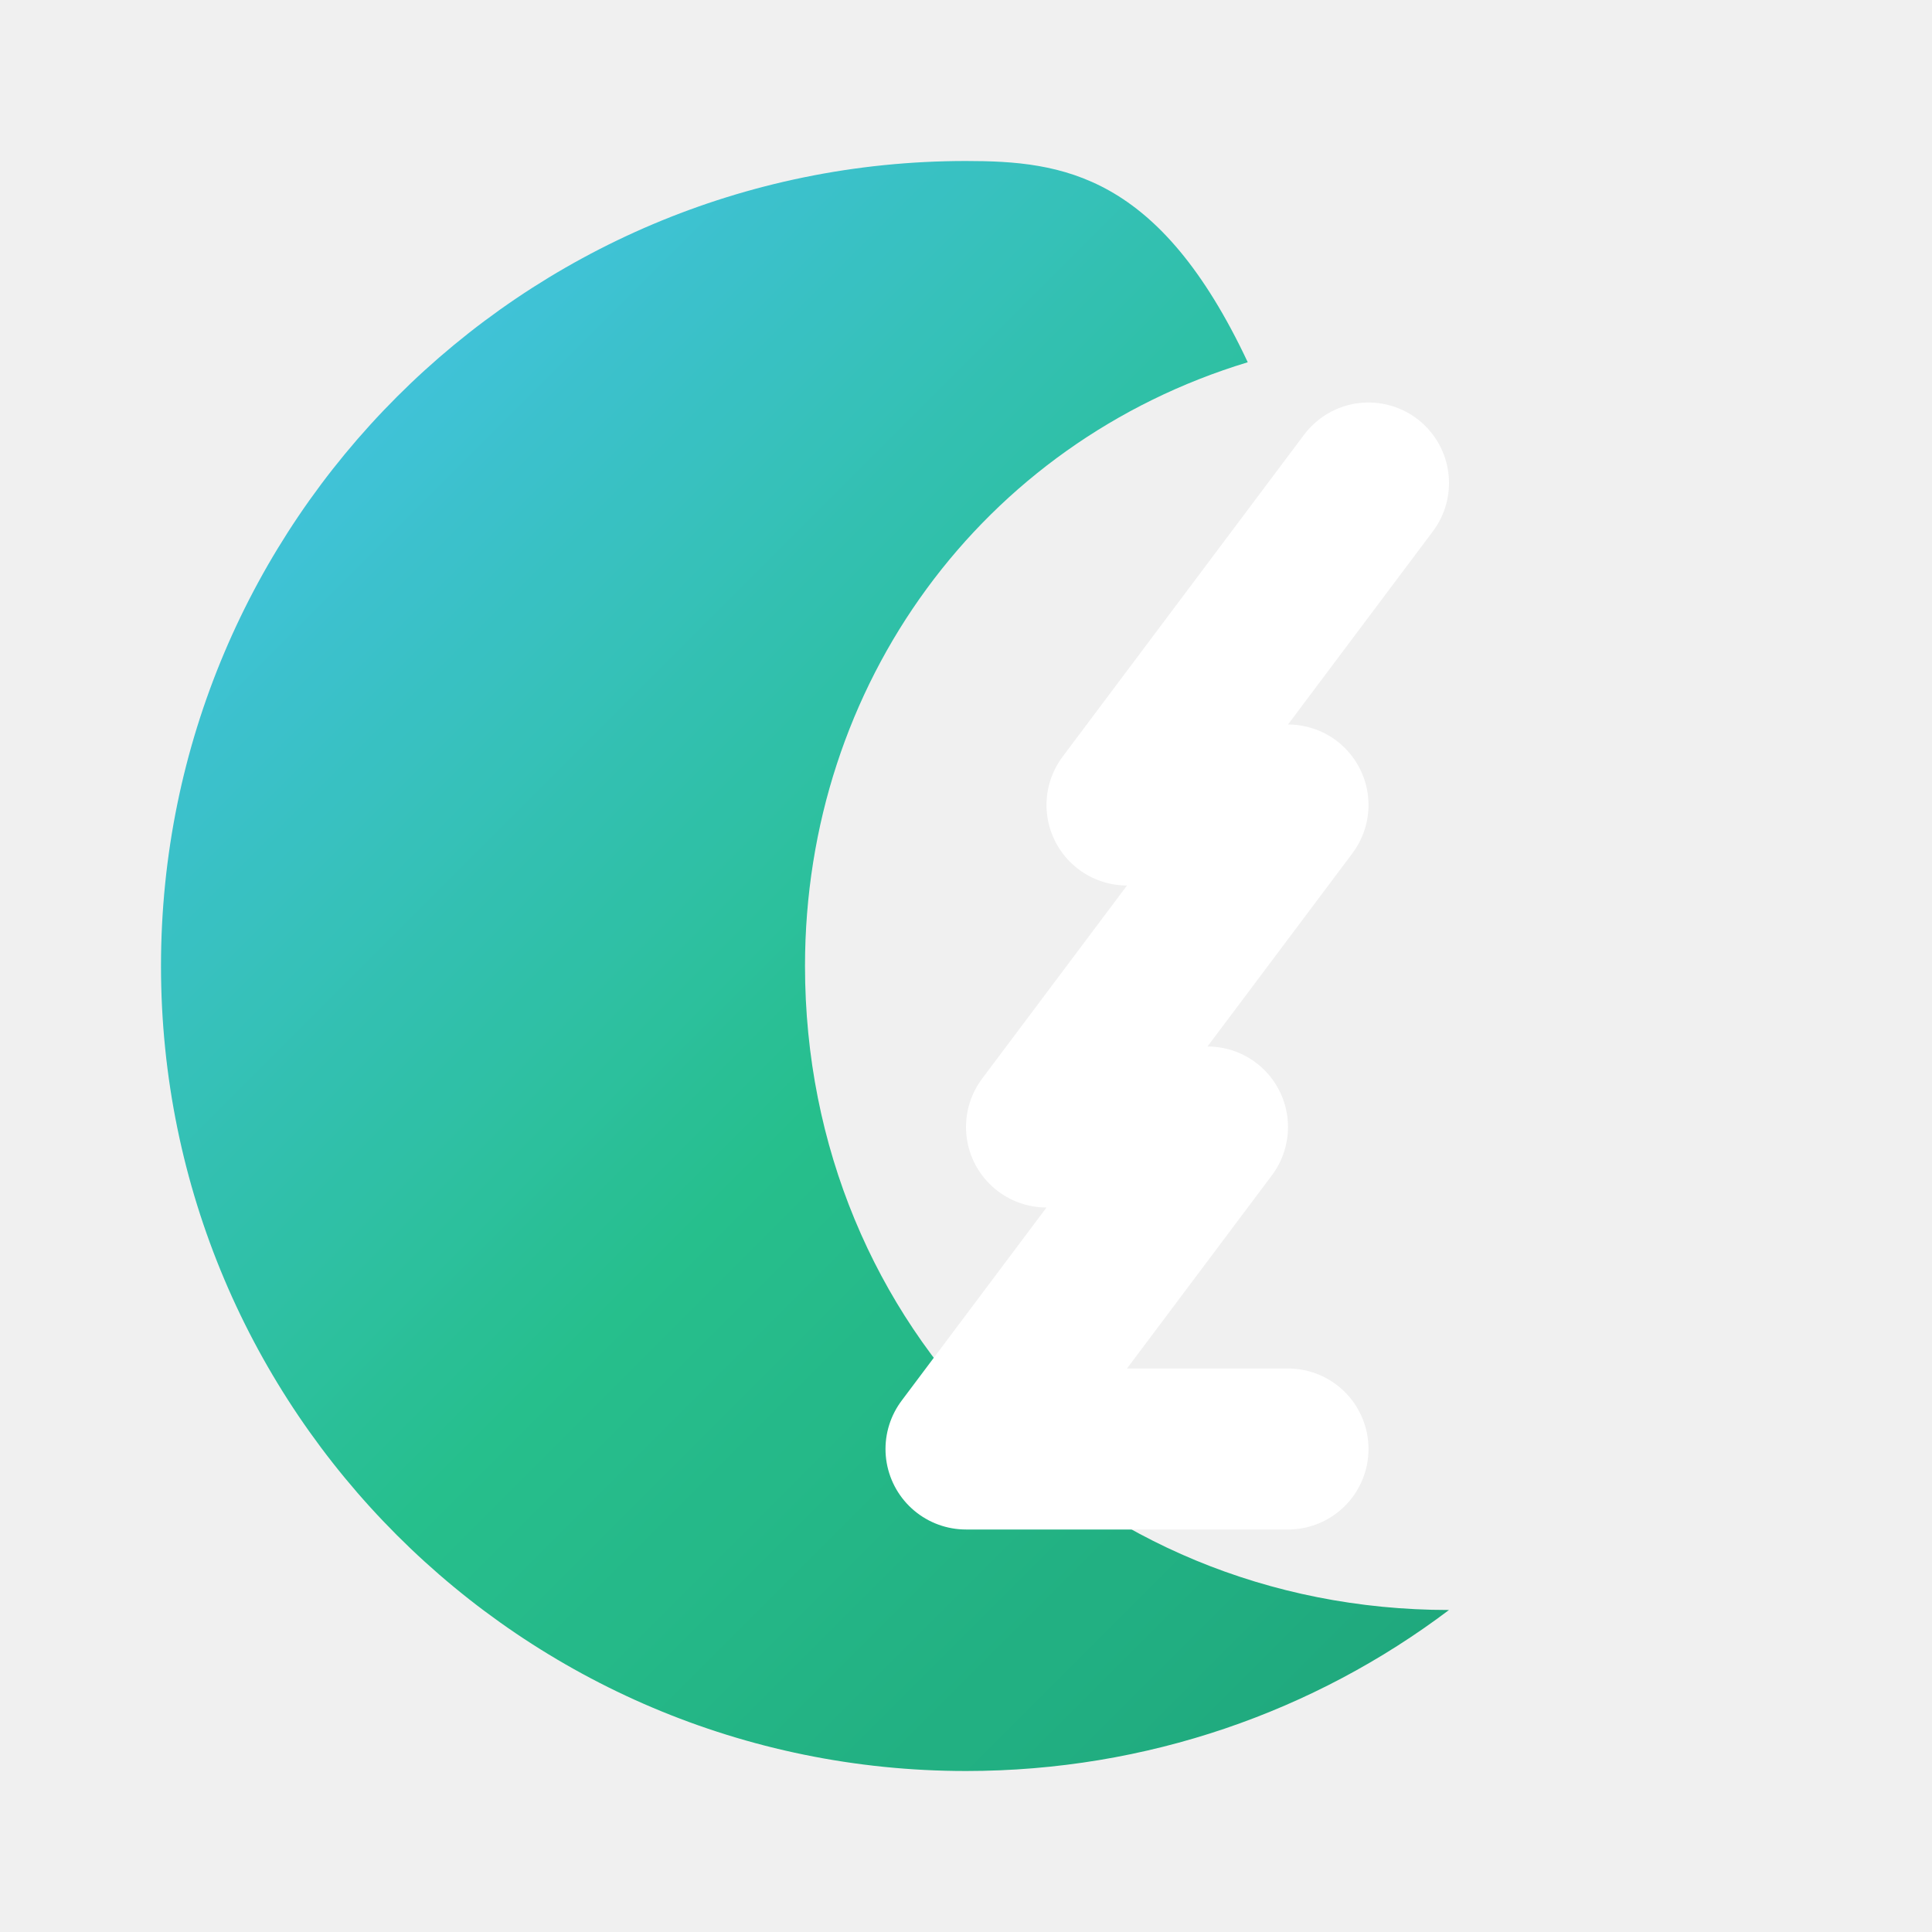
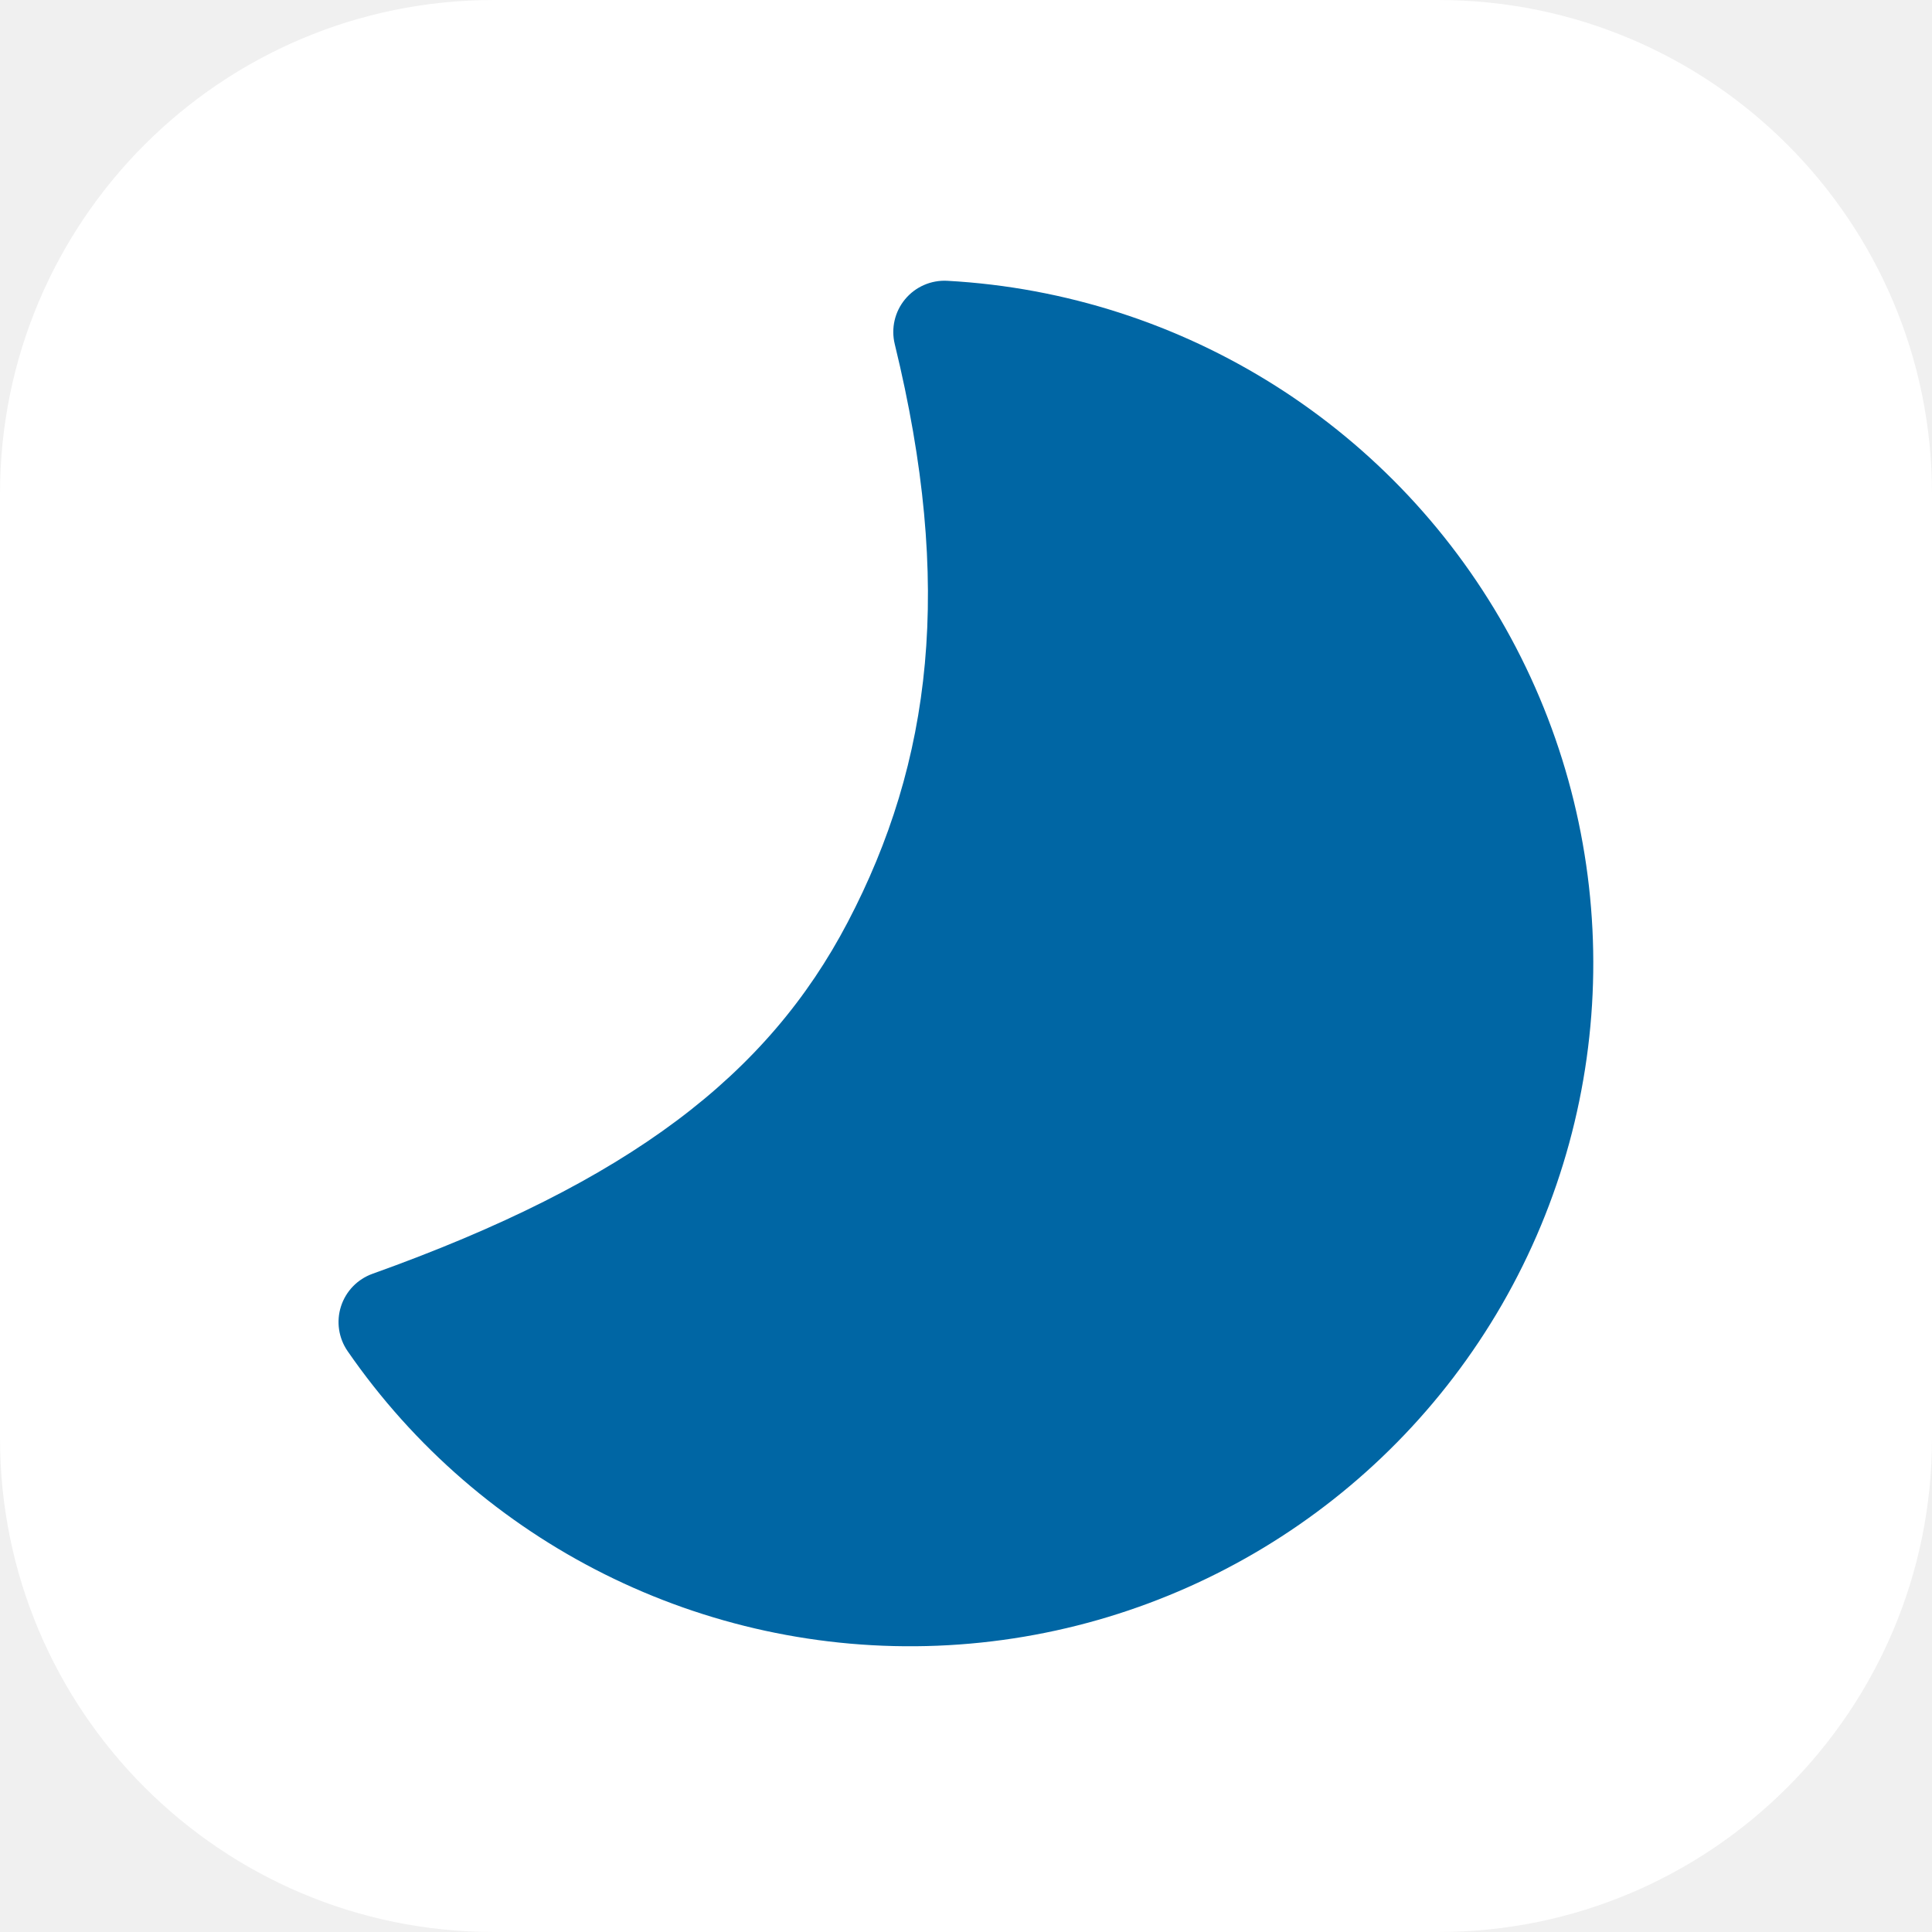
- <svg xmlns="http://www.w3.org/2000/svg" viewBox="0 0 24 24" fill="none">
-   <defs>
-     <linearGradient id="mehestan-grad" x1="2" y1="2" x2="22" y2="22" gradientUnits="userSpaceOnUse">
-       <stop offset="0%" stop-color="#38bdf8" />
-       <stop offset="50%" stop-color="#10b981" />
-       <stop offset="100%" stop-color="#059669" />
-     </linearGradient>
-   </defs>
-   <path d="M12 2C6.48 2 2 6.48 2 12s4.48 10 10 10c2.25 0 4.33-.74 6-2-4.5 0-8-3.5-8-8 0-3.5 2.2-6.5 5.5-7.5C14.4 2.16 13.2 2 12 2z" fill="url(#mehestan-grad)" opacity="0.9" />
-   <path d="M17 6L14 10h2l-3 4h2l-3 4h4" stroke="#ffffff" stroke-width="2" stroke-linecap="round" stroke-linejoin="round" />
+ <svg xmlns="http://www.w3.org/2000/svg" width="403" height="403" viewBox="0 0 403 403">
+   <g id="logo" transform="translate(-2266 -5029)">
+     <g id="Group_3" data-name="Group 3" transform="translate(2190 4953)">
+       <rect id="Rectangle_1" data-name="Rectangle 1" width="403" height="403" rx="103" transform="translate(76 76)" fill="#fff" />
+     </g>
+     <path id="ic_fluent_weather_moon_48_filled" d="M249.915,219.637A142.574,142.574,0,0,1,9.144,229.3a10.687,10.687,0,0,1,5.2-16.123c53.684-19.214,82.435-41.48,99.12-73.329,17.565-33.528,22.1-70.255,9.816-120.6A10.687,10.687,0,0,1,134.236,6.046,142.566,142.566,0,0,1,249.915,219.637Z" transform="translate(2329.357 5081.526)" fill="#0066a4" />
+   </g>
</svg>
